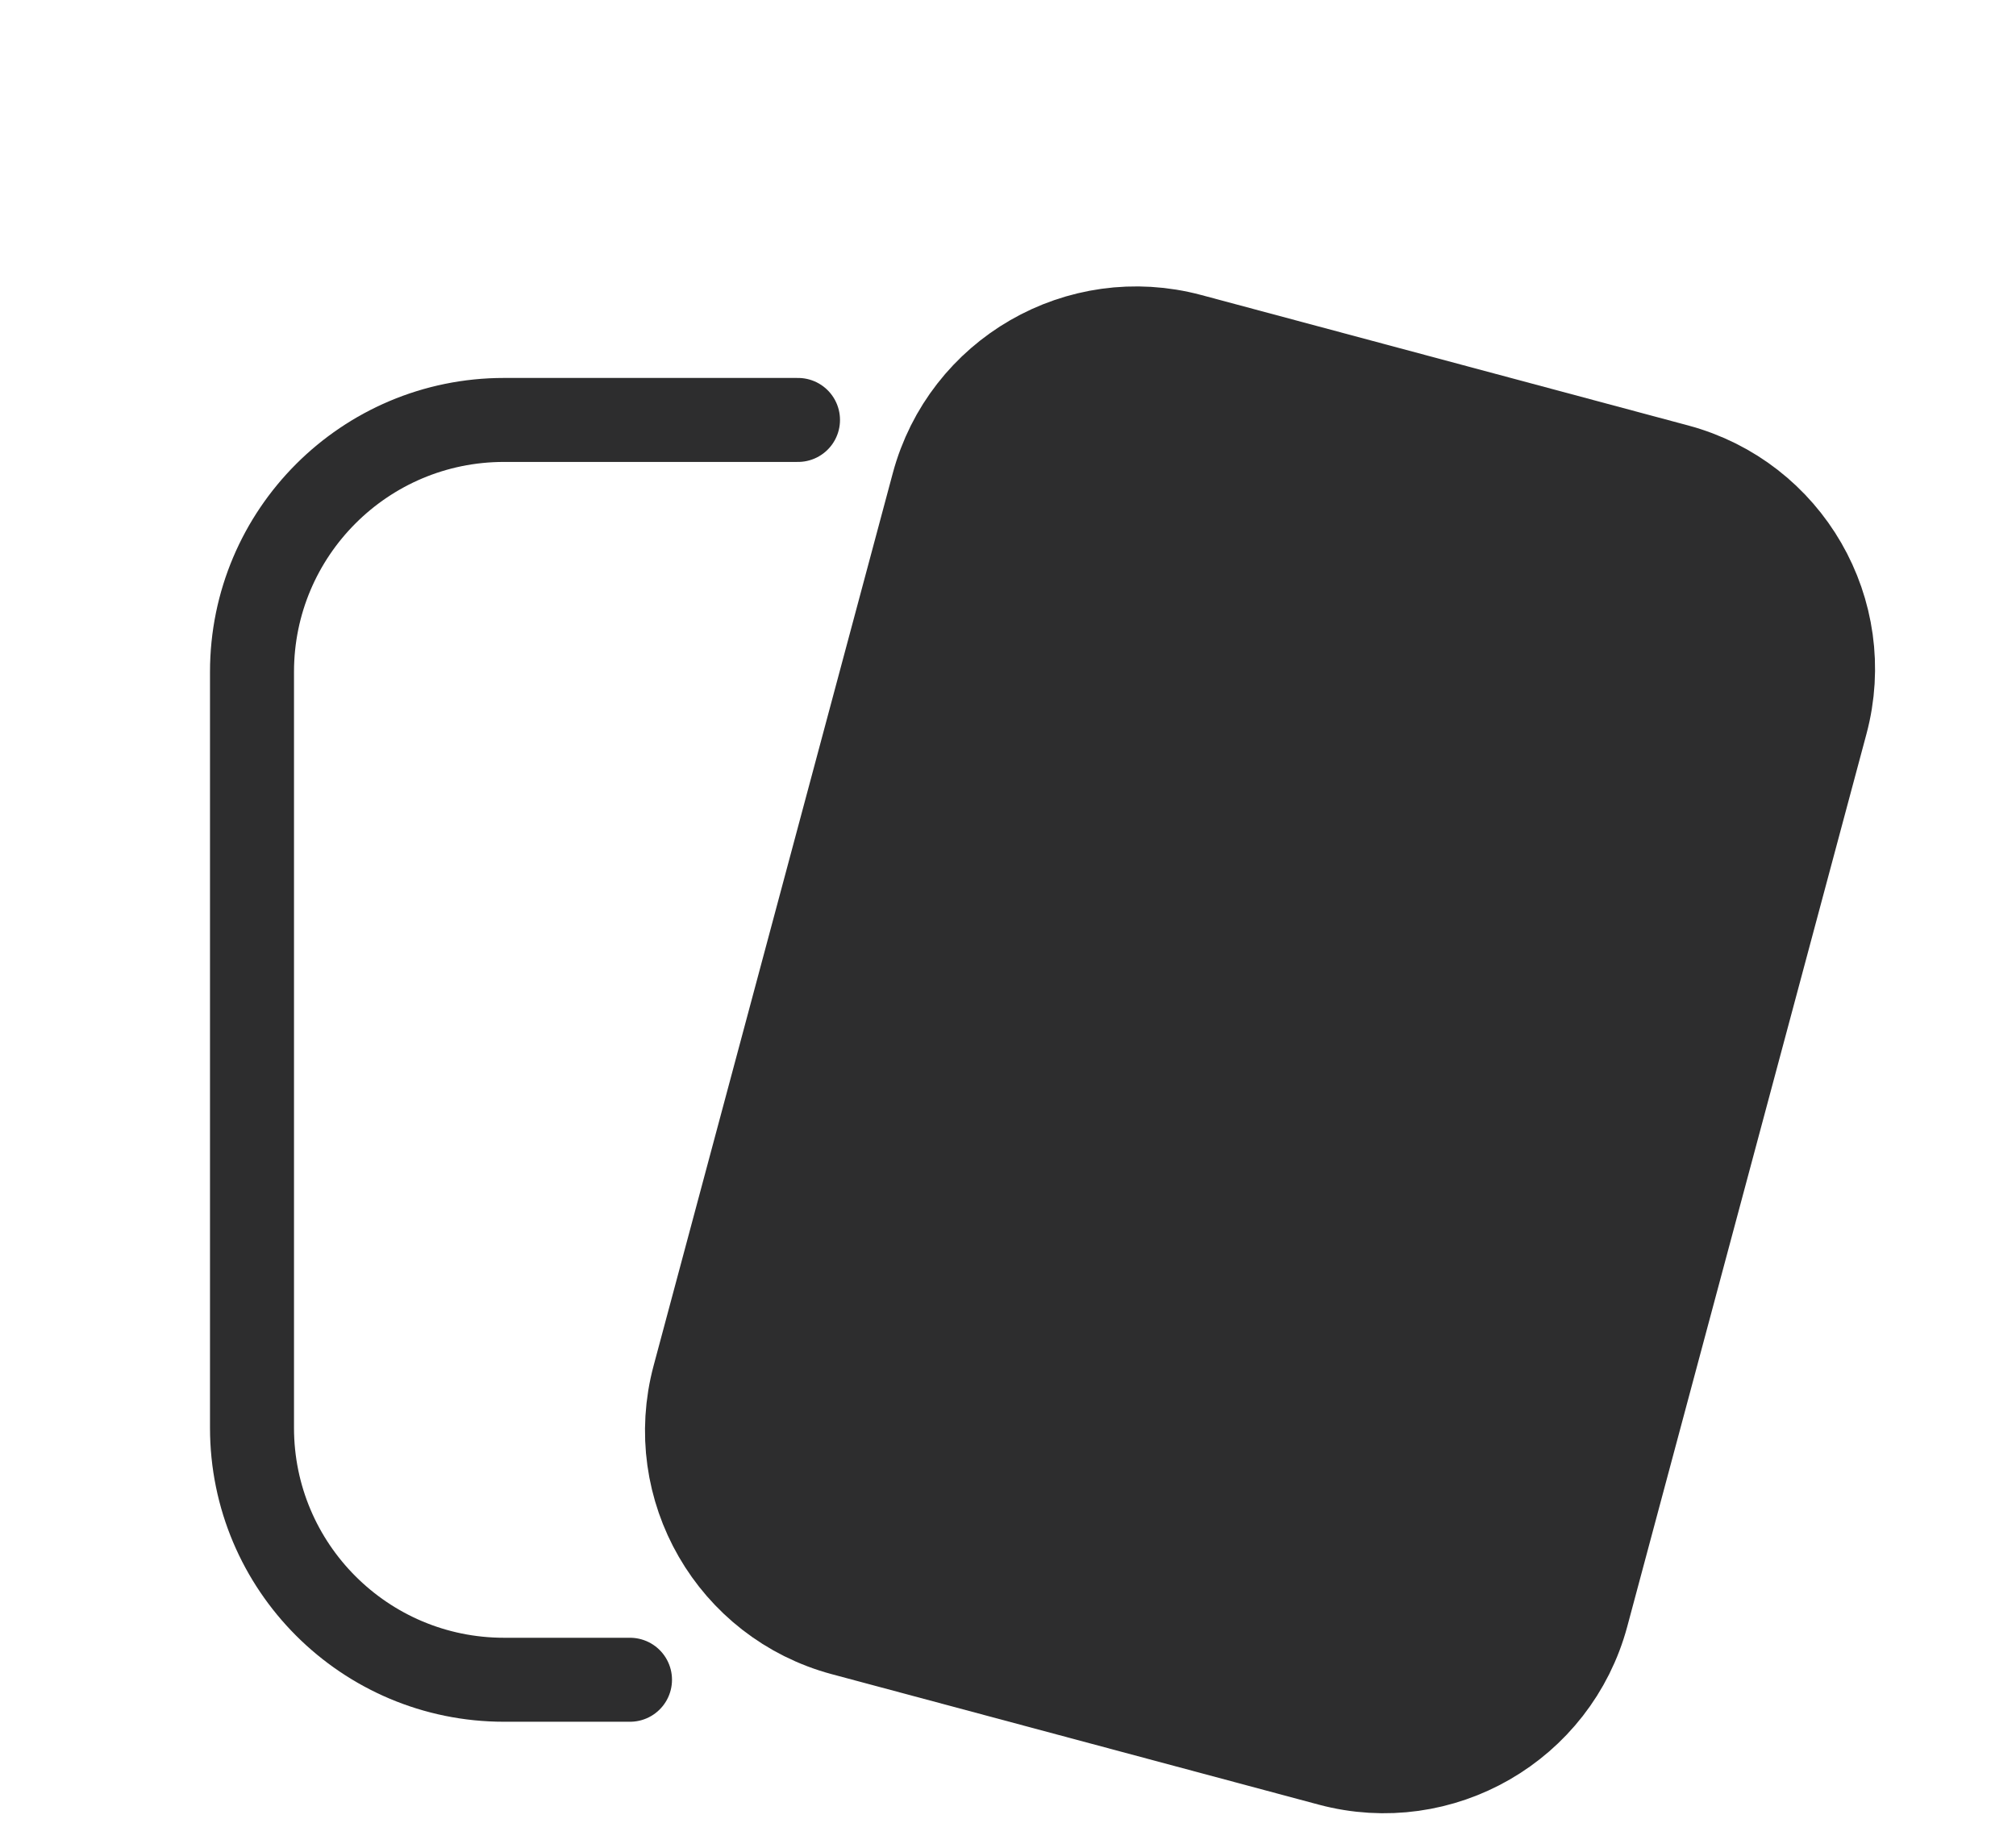
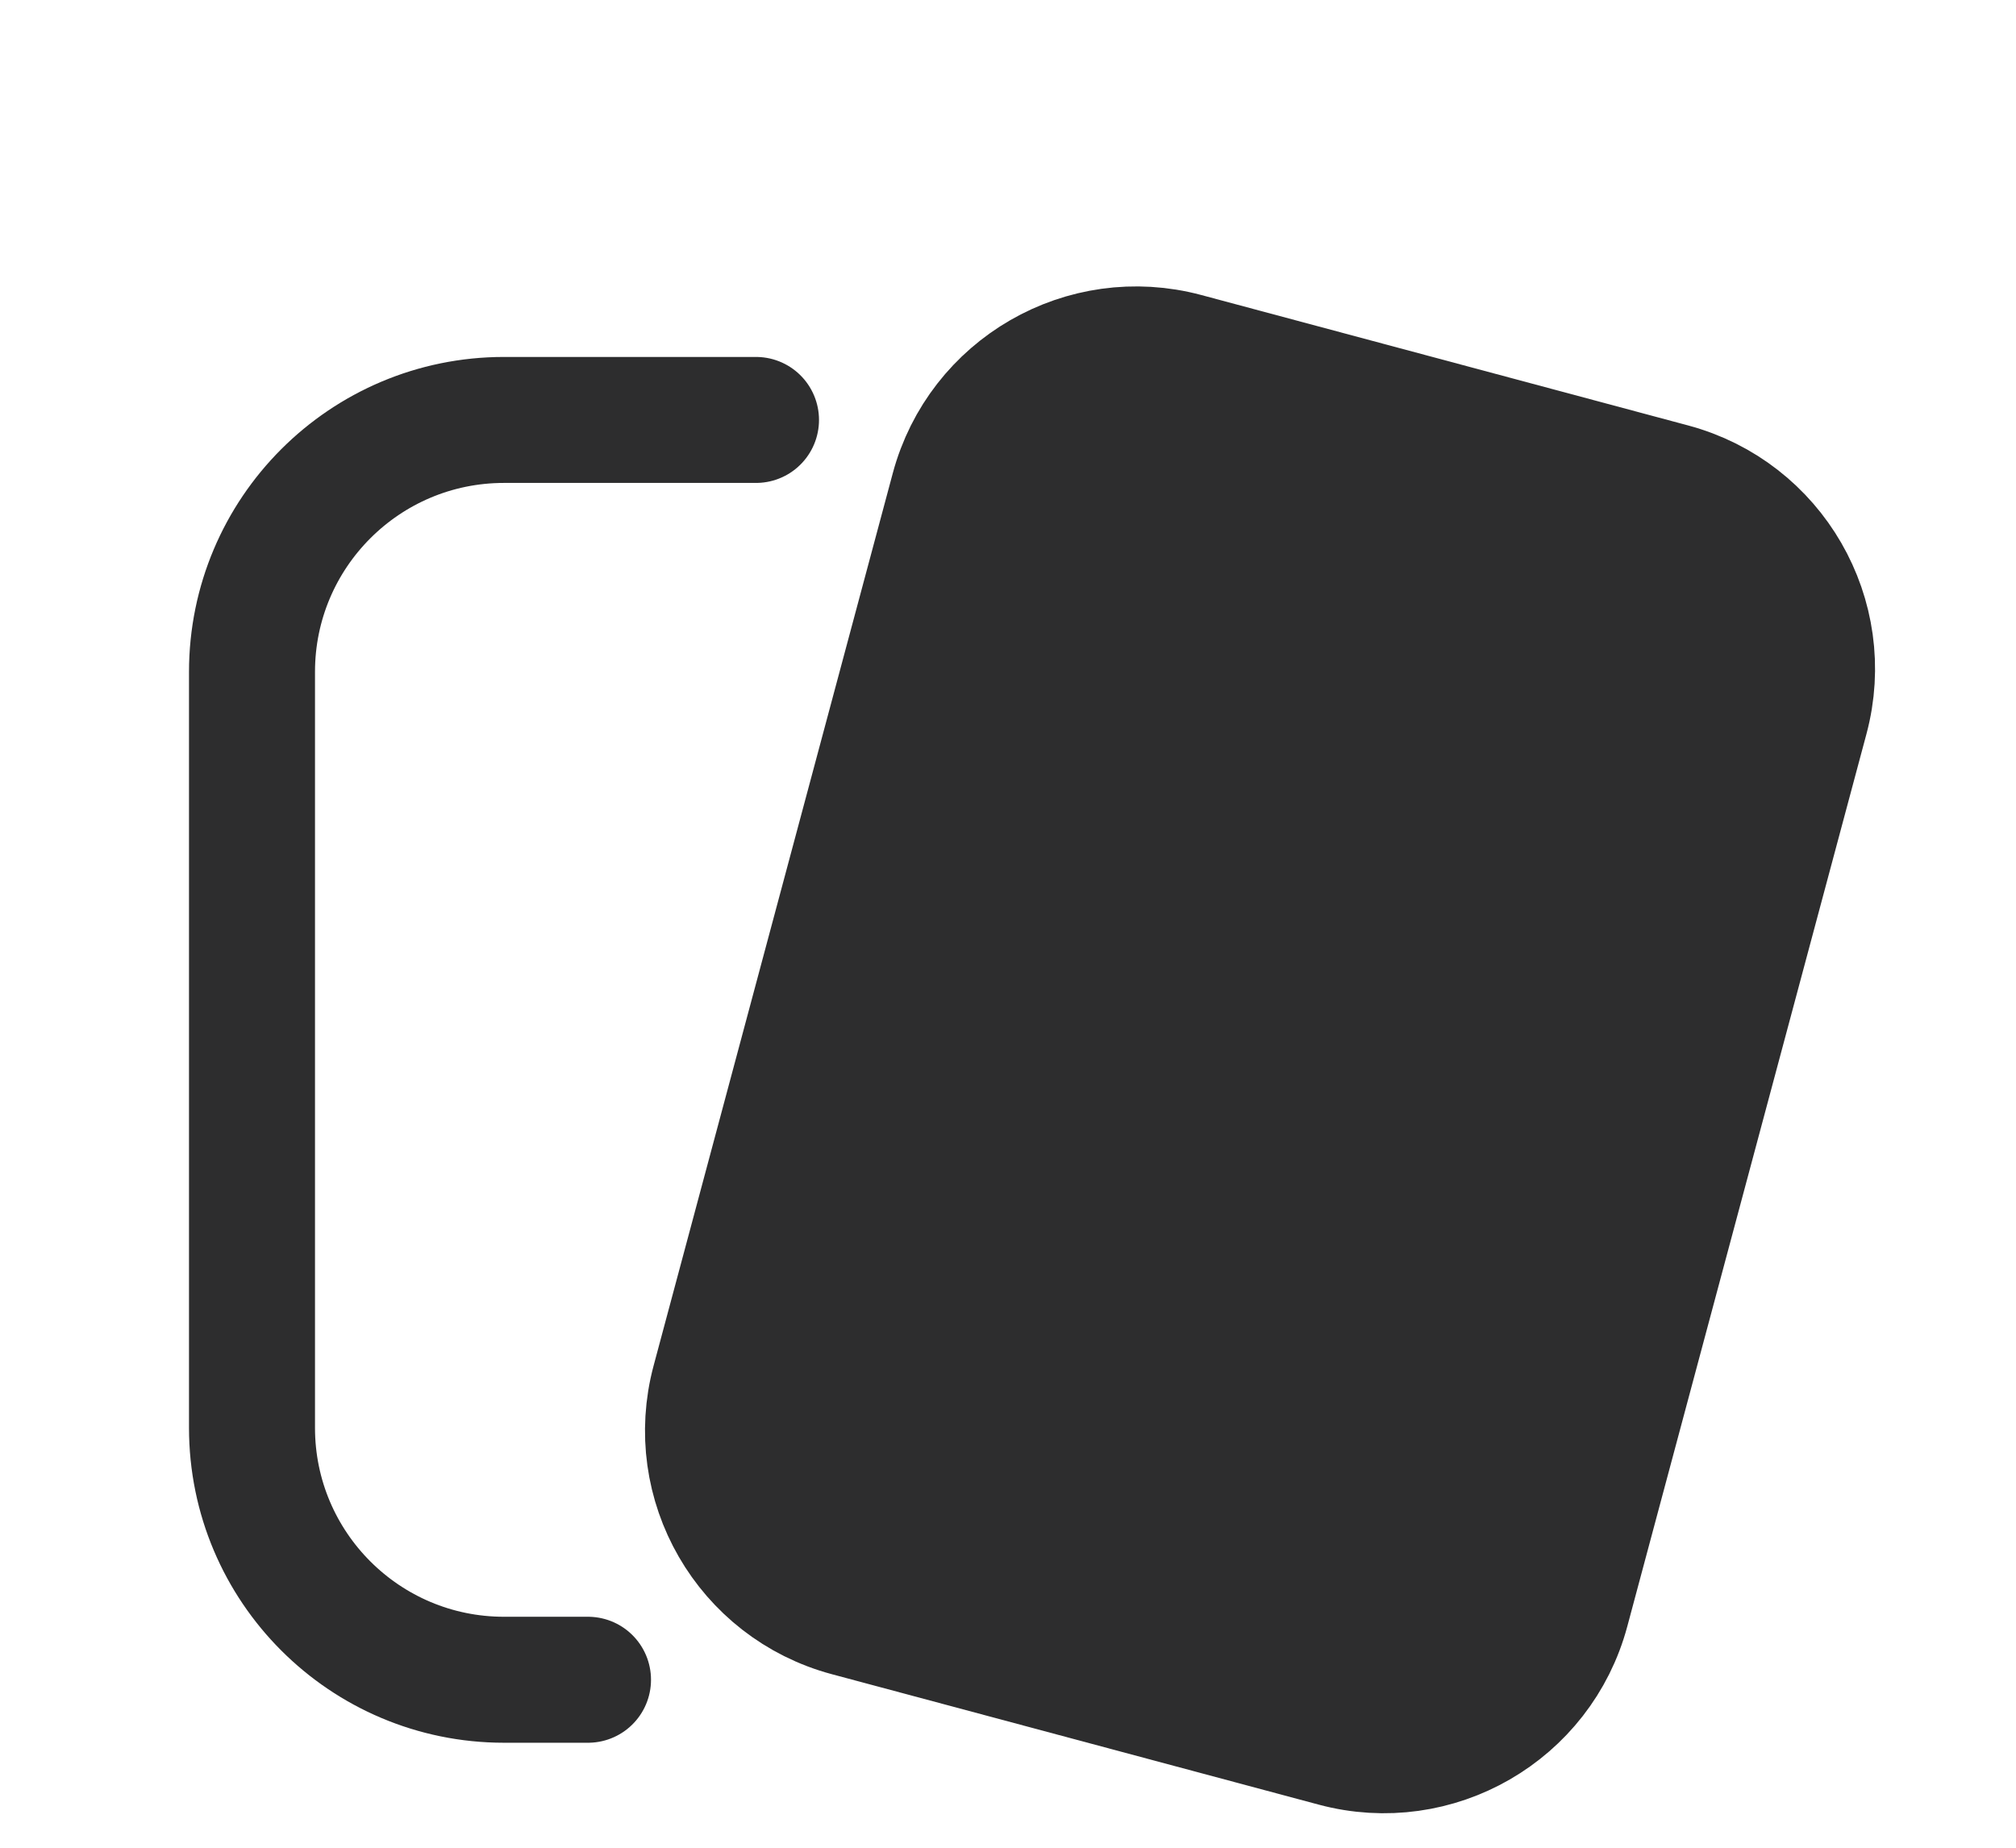
<svg xmlns="http://www.w3.org/2000/svg" width="24" height="22" viewBox="0 0 24 22" fill="none">
  <rect x="11.935" y="3.655" width="10.5" height="15.5" rx="2.25" transform="rotate(15 11.9346 3.65538)" fill="#2D2D2E" stroke="#2D2D2E" stroke-width="1.5" />
-   <path d="M9.5 5H6C4.343 5 3 6.343 3 8V17C3 18.657 4.343 20 6 20H7.5" stroke="#2D2D2E" stroke-linecap="round" />
+   <path d="M9 5H6C4.343 5 3 6.343 3 8V17C3 18.657 4.343 20 6 20H7" stroke="#2D2D2E" stroke-width="1.5" stroke-linecap="round" />
</svg>
